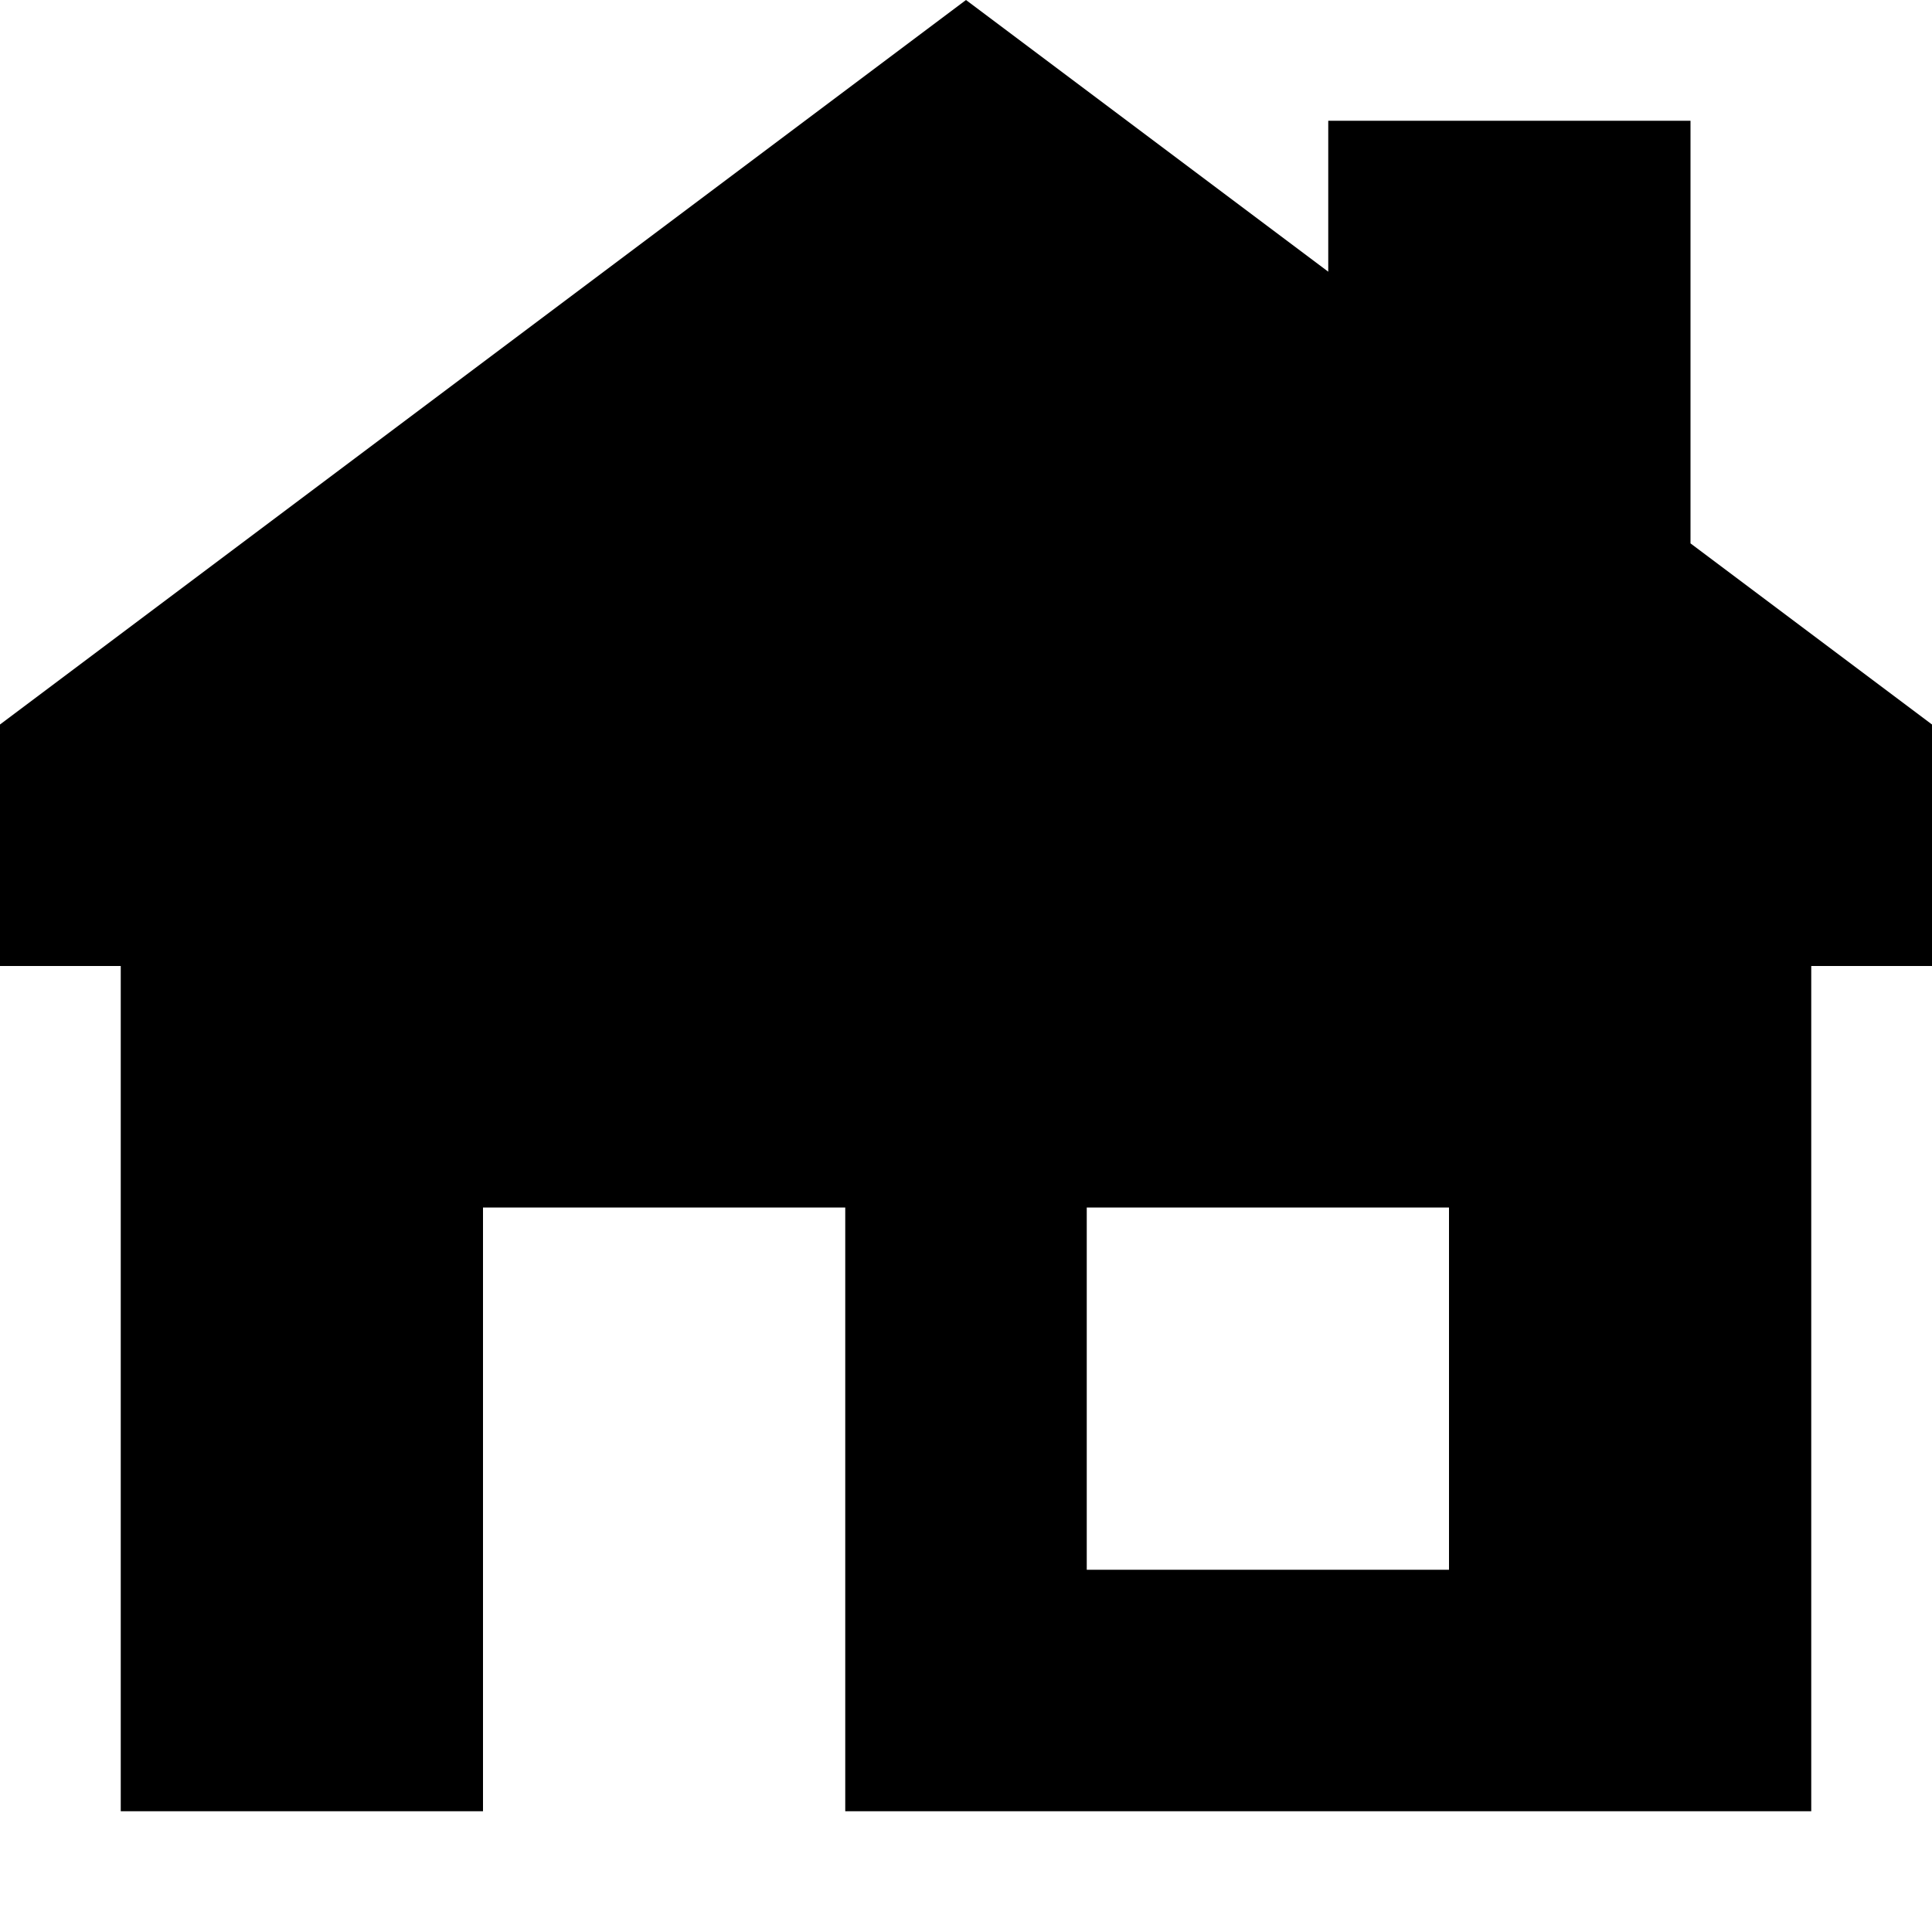
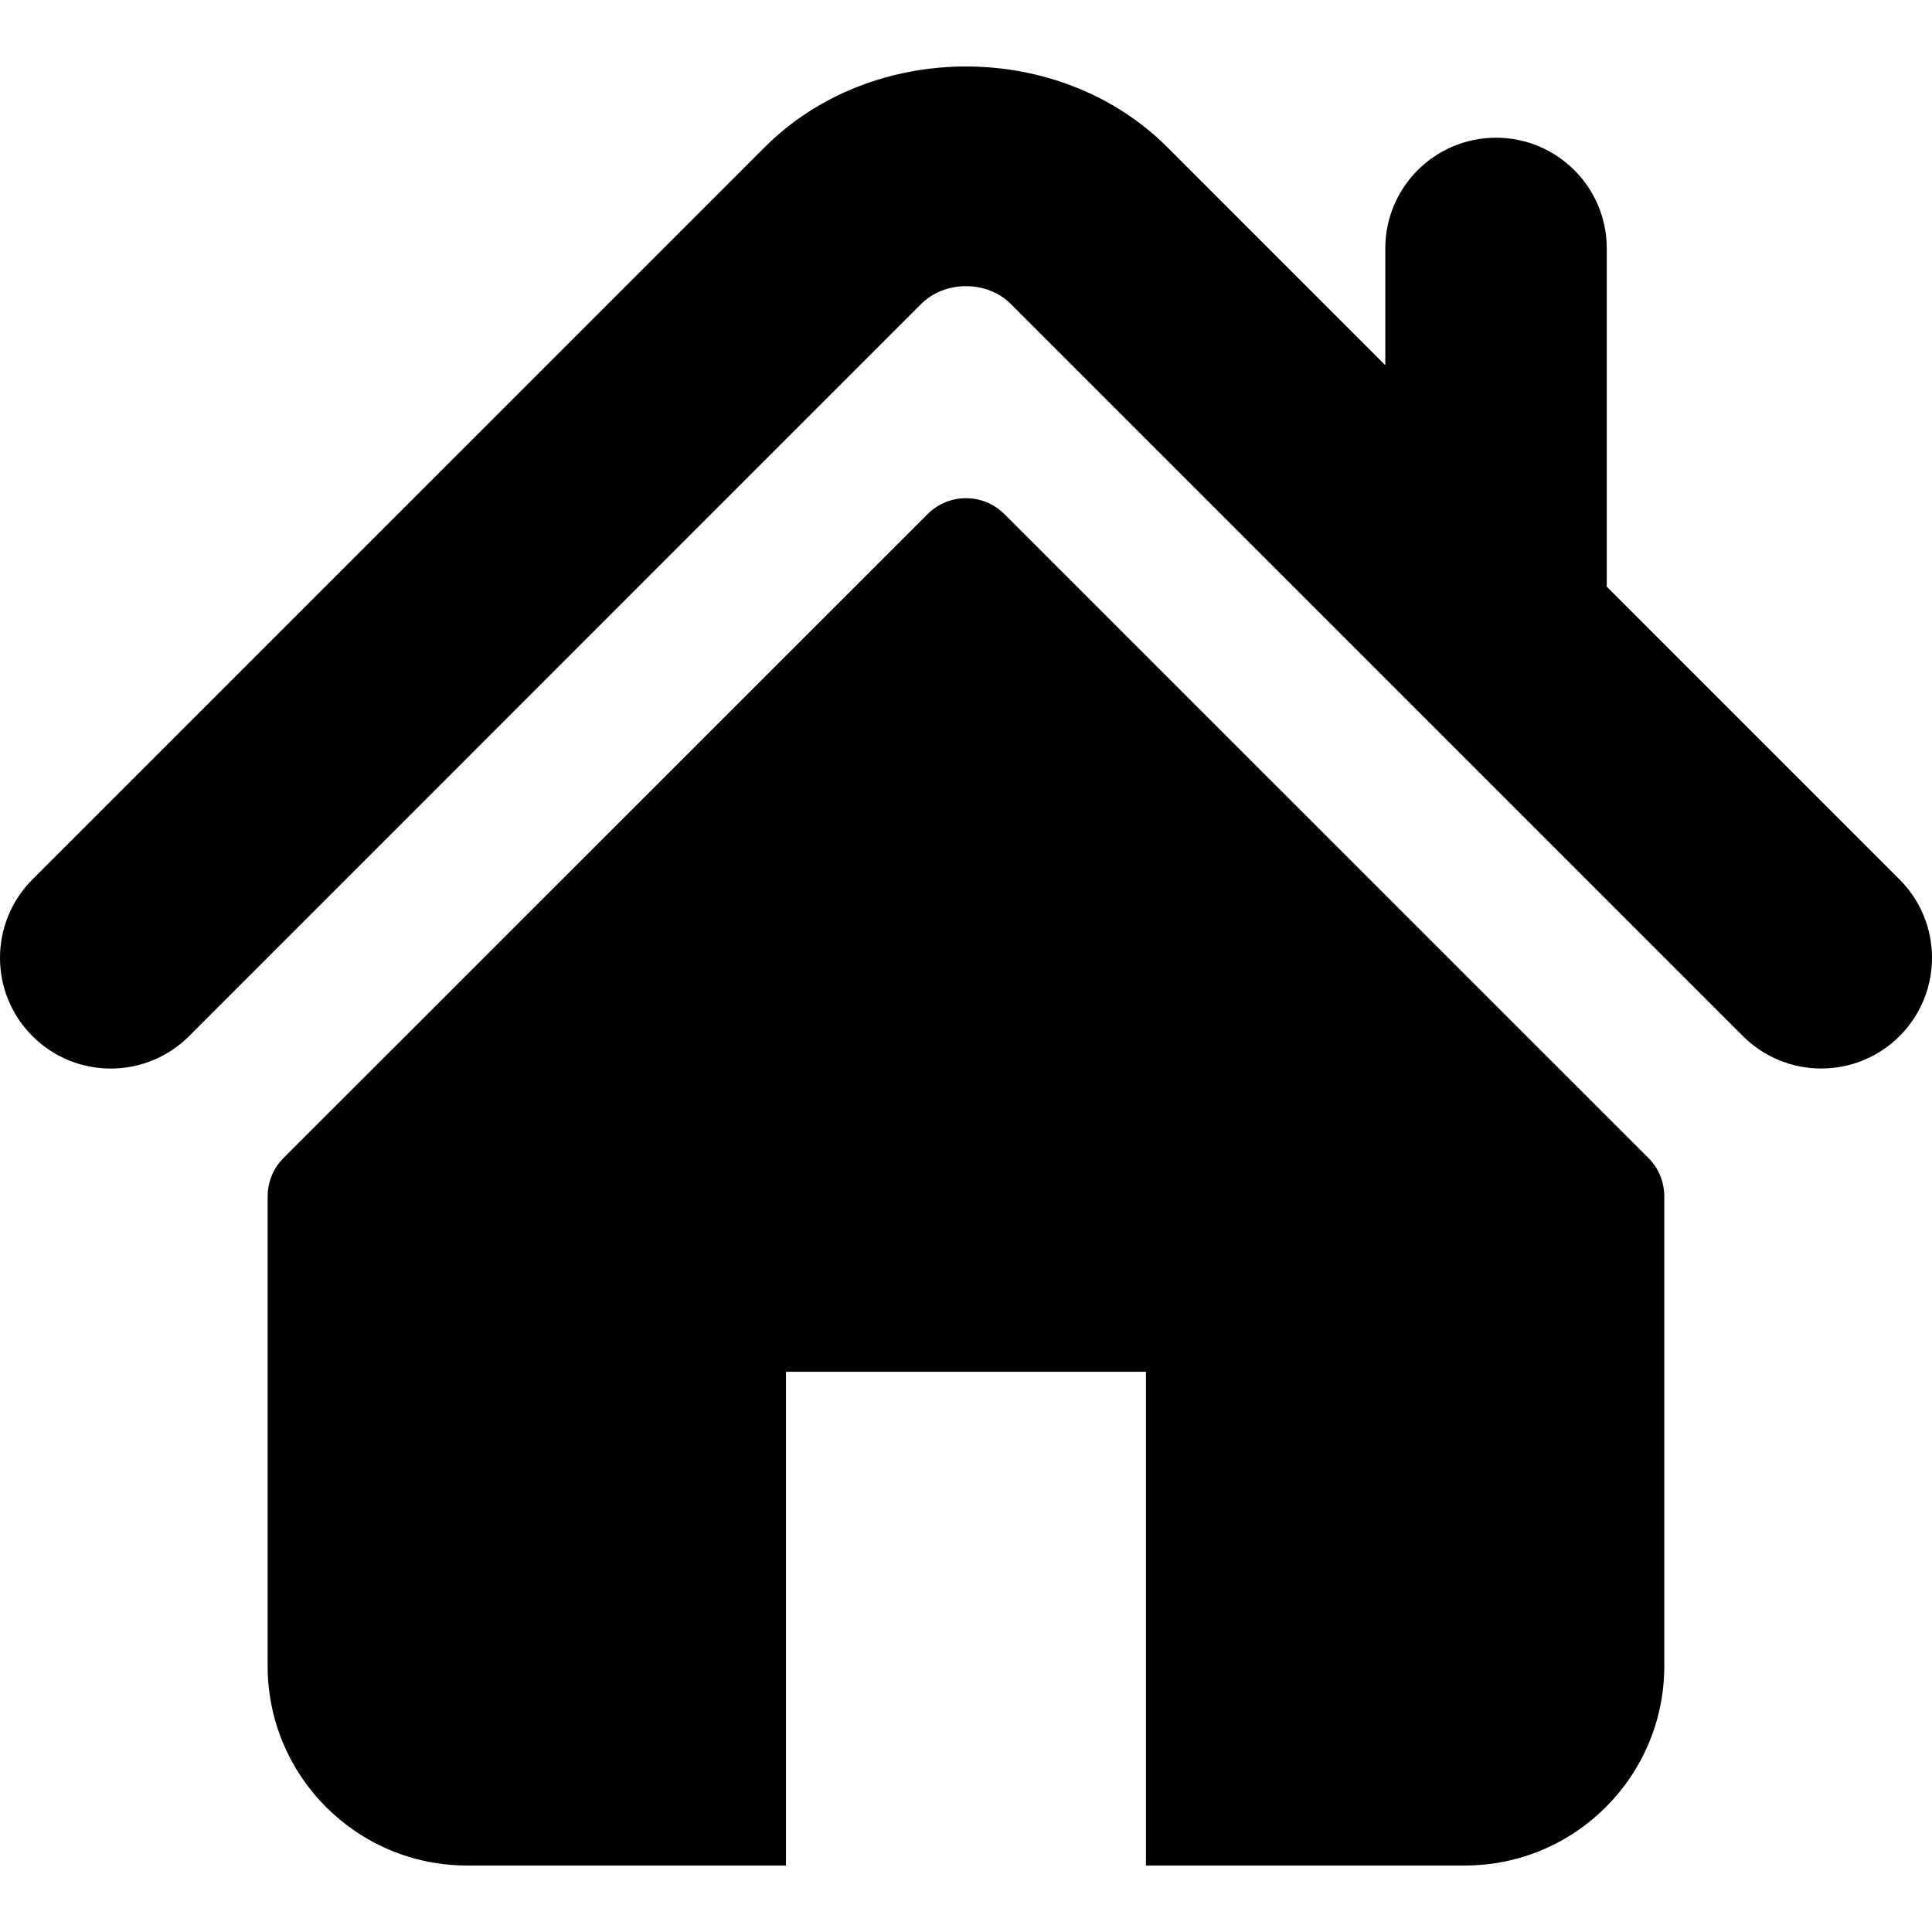
- <svg xmlns="http://www.w3.org/2000/svg" width="800px" height="800px" viewBox="0 0 16 16" fill="none">
-   <path fill-rule="evenodd" clip-rule="evenodd" d="M8 0L0 6V8H1V15H4V10H7V15H15V8H16V6L14 4.5V1H11V2.25L8 0ZM9 10H12V13H9V10Z" fill="#000000" />
+ <svg xmlns="http://www.w3.org/2000/svg" fill="#000000" version="1.1" id="Capa_1" width="800px" height="800px" viewBox="0 0 495.398 495.398" xml:space="preserve">
+   <g>
+     <g>
+       <g>
+         <path d="M487.083,225.514l-75.08-75.08V63.704c0-15.682-12.708-28.391-28.413-28.391c-15.669,0-28.377,12.709-28.377,28.391     v29.941L299.31,37.74c-27.639-27.624-75.694-27.575-103.27,0.05L8.312,225.514c-11.082,11.104-11.082,29.071,0,40.158     c11.087,11.101,29.089,11.101,40.172,0l187.71-187.729c6.115-6.083,16.893-6.083,22.976-0.018l187.742,187.747     c5.567,5.551,12.825,8.312,20.081,8.312c7.271,0,14.541-2.764,20.091-8.312C498.17,254.586,498.17,236.619,487.083,225.514z" />
+         <path d="M257.561,131.836c-5.454-5.451-14.285-5.451-19.723,0L72.712,296.913c-2.607,2.606-4.085,6.164-4.085,9.877v120.401     c0,28.253,22.908,51.16,51.16,51.16h81.754v-126.61h92.299v126.61h81.755c28.251,0,51.159-22.907,51.159-51.159V306.79     c0-3.713-1.465-7.271-4.085-9.877L257.561,131.836z" />
+       </g>
+     </g>
+   </g>
</svg>
